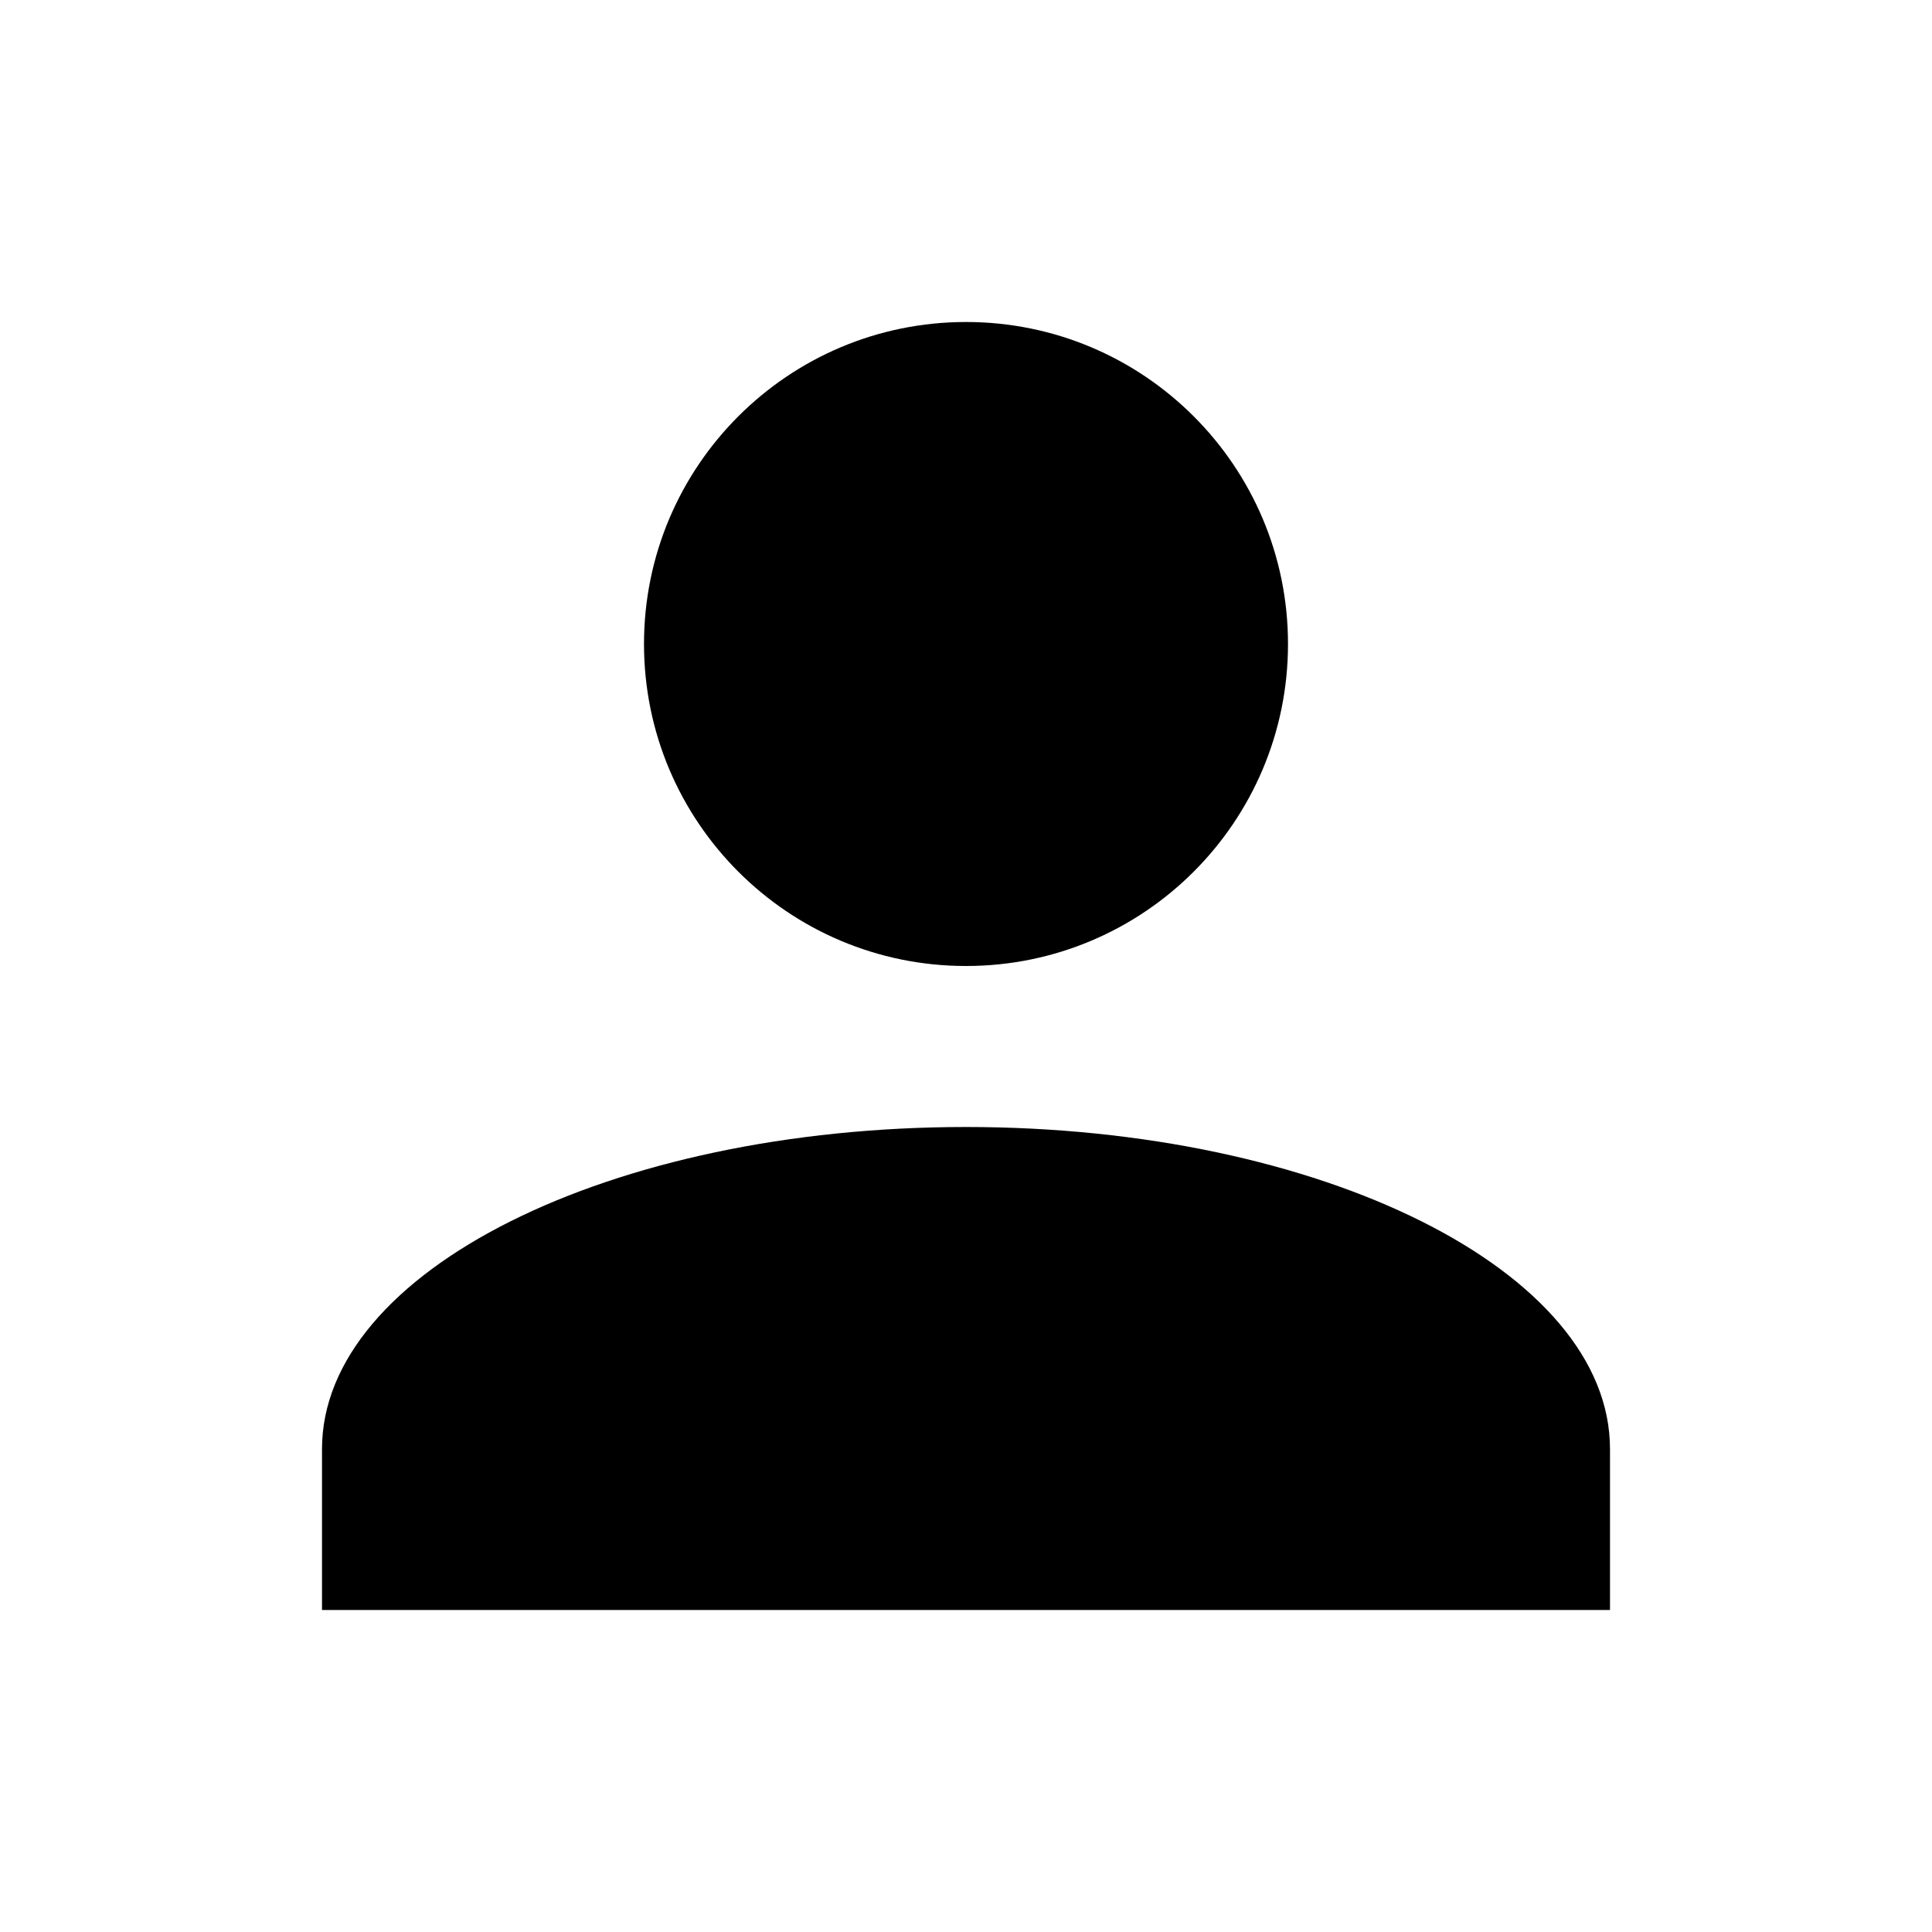
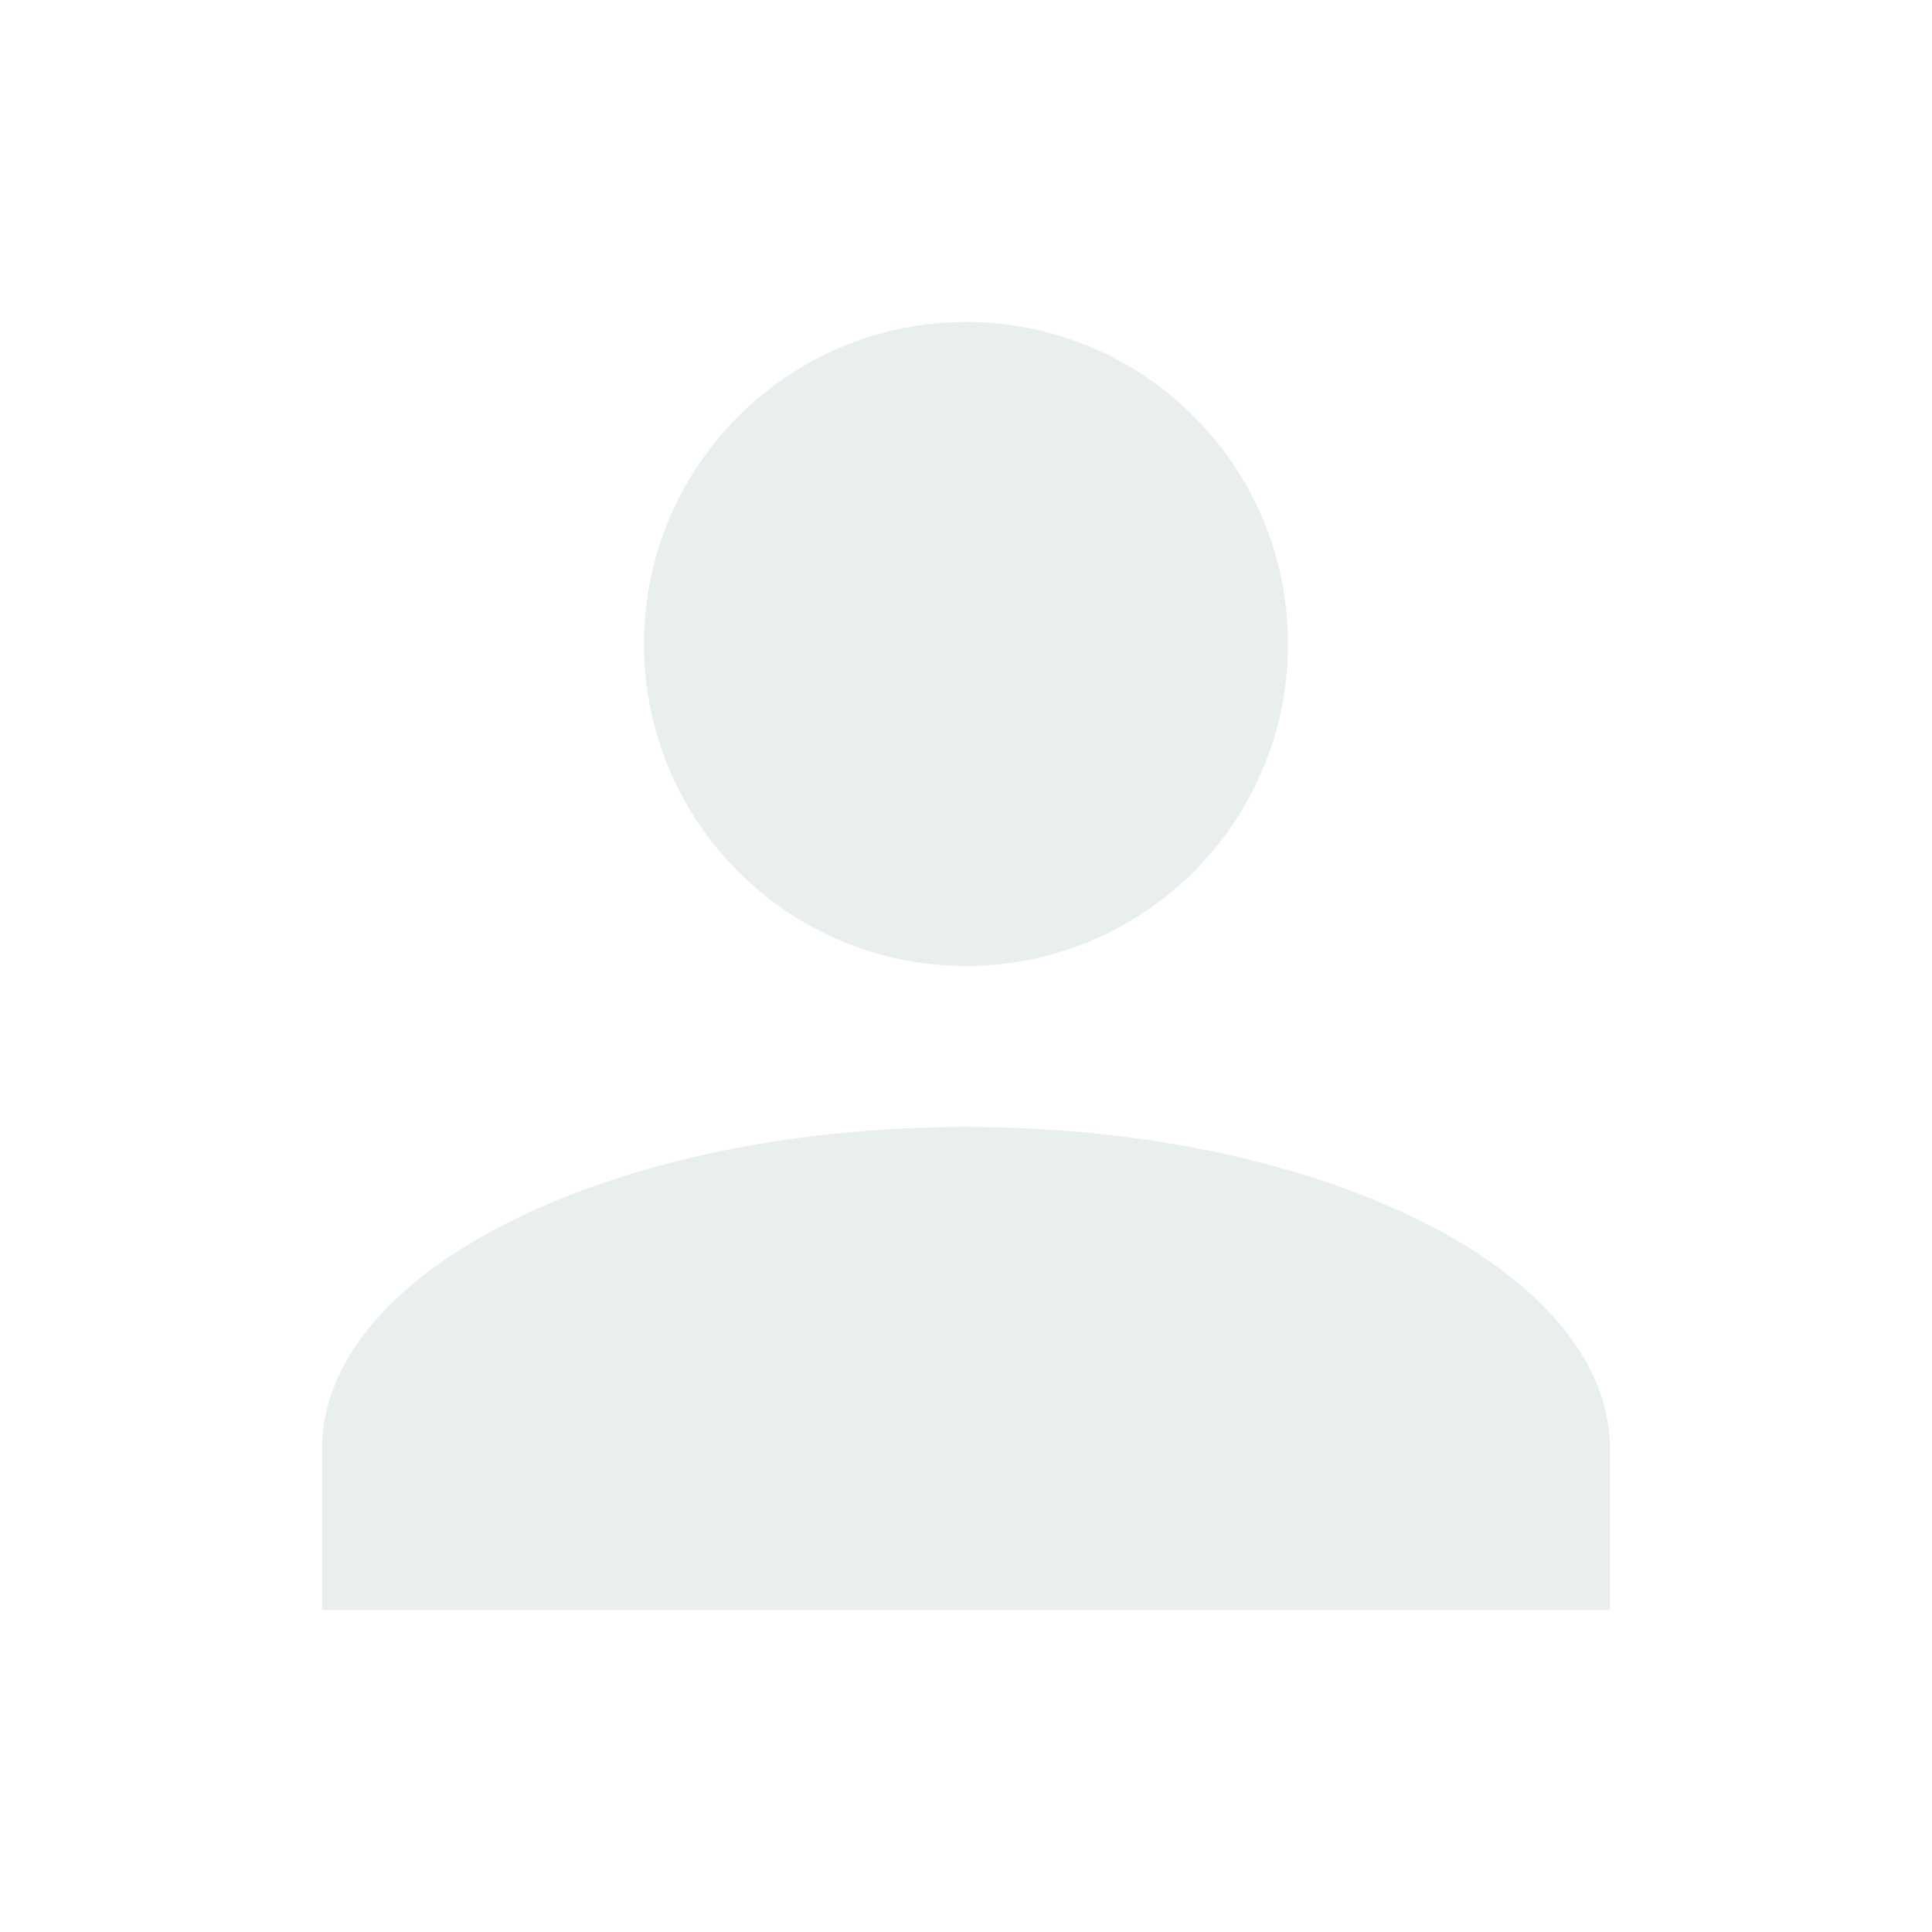
- <svg xmlns="http://www.w3.org/2000/svg" viewBox="0 0 24 24">
+ <svg xmlns="http://www.w3.org/2000/svg" viewBox="0 0 24 24" fill="#E9EFEC">
  <path d="M12,4A4,4 0 0,1 16,8A4,4 0 0,1 12,12A4,4 0 0,1 8,8A4,4 0 0,1 12,4M12,14C16.42,14 20,15.79 20,18V20H4V18C4,15.79 7.58,14 12,14Z" />
</svg>
